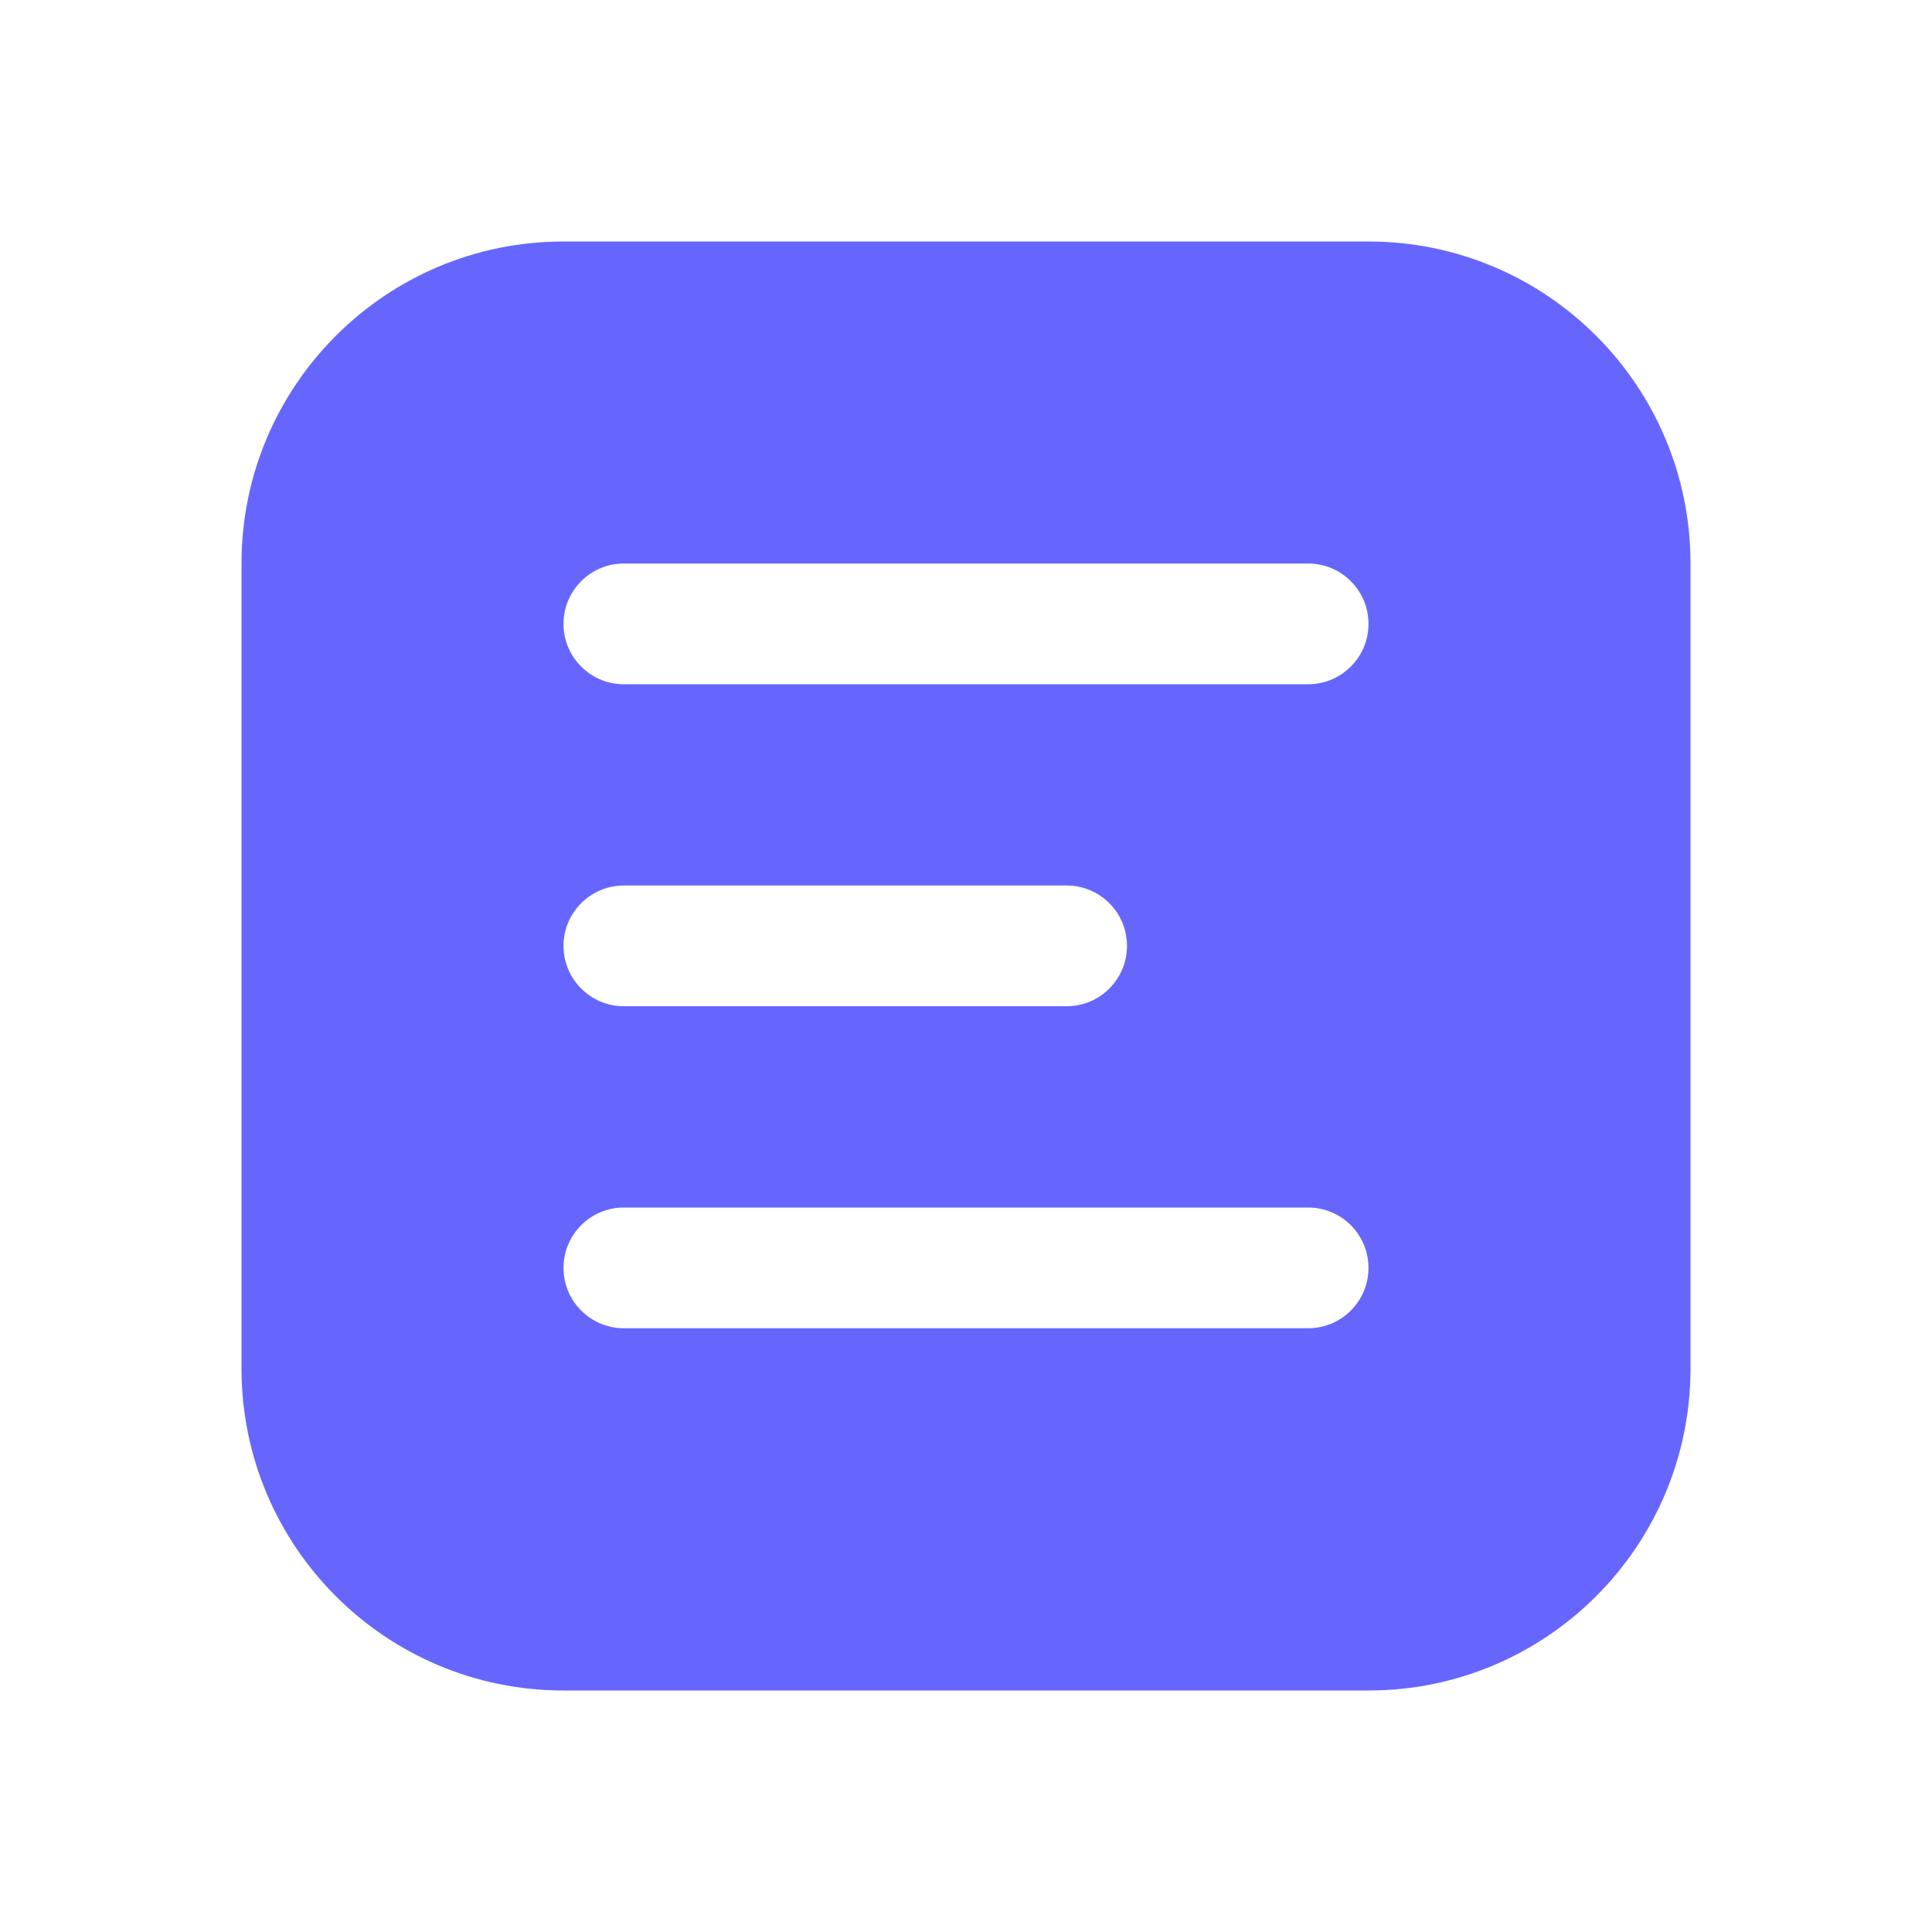
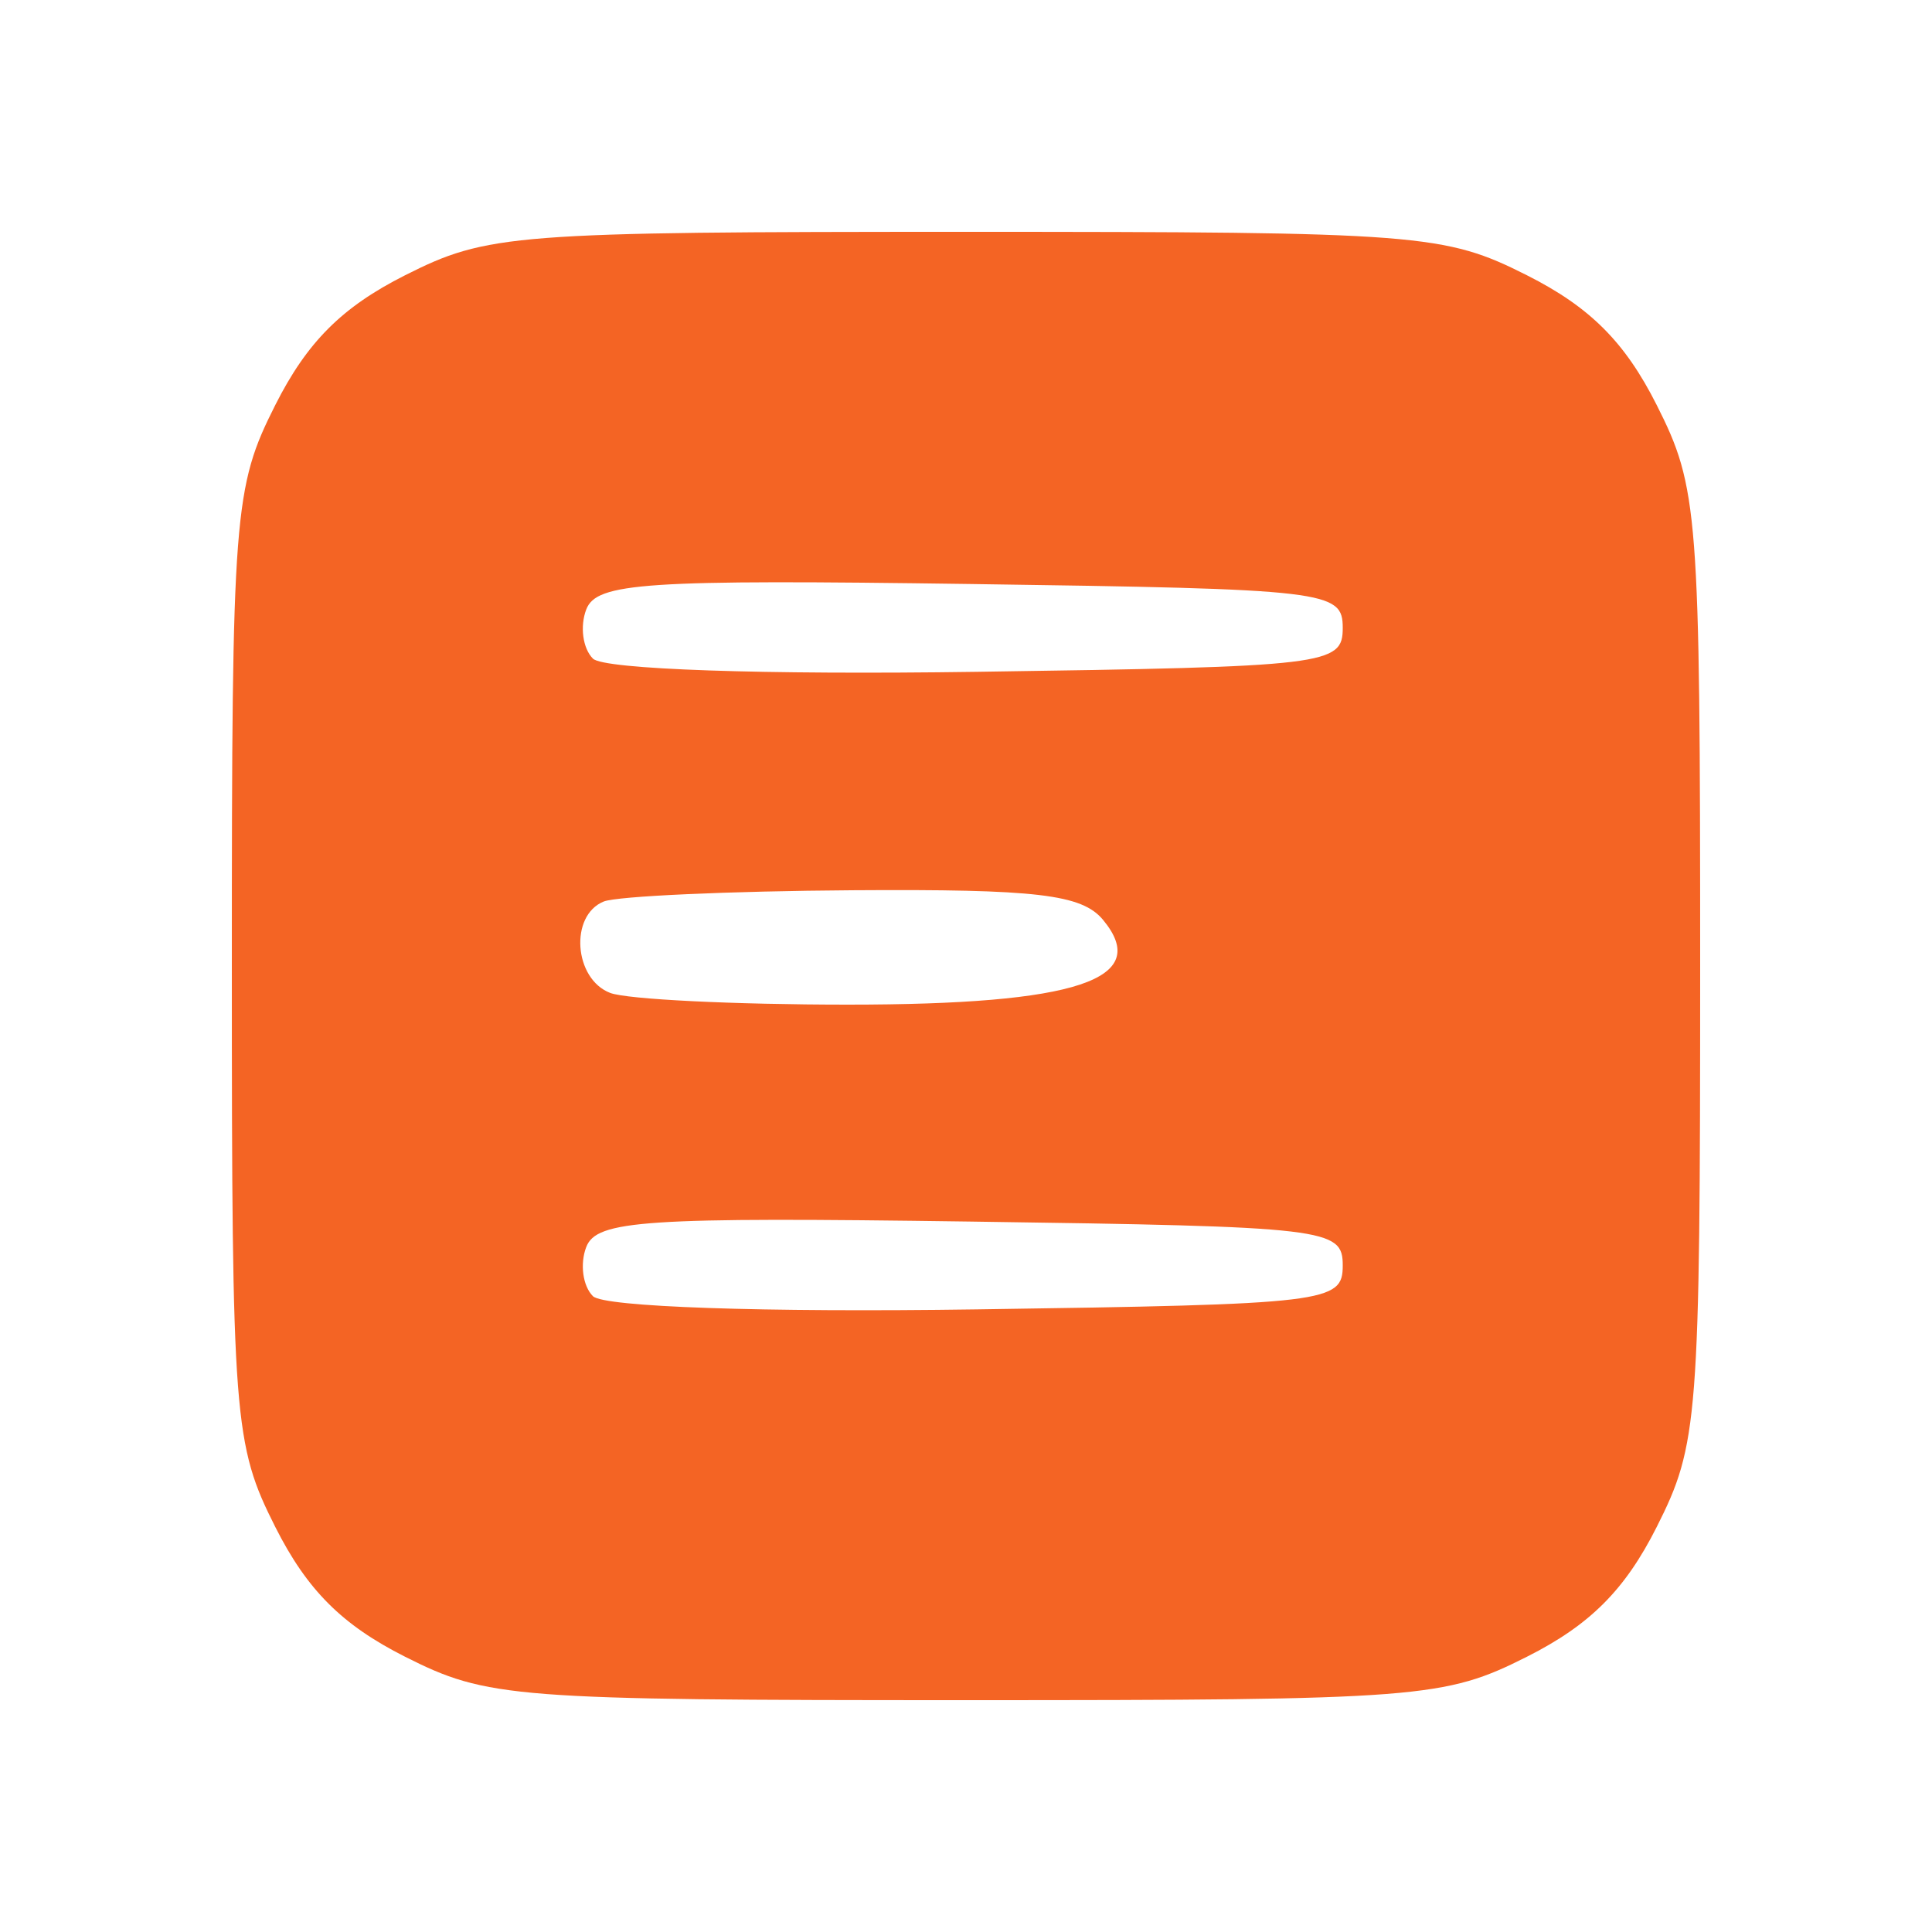
- <svg xmlns="http://www.w3.org/2000/svg" width="24" height="24" viewBox="0 0 24 24" fill="none">
-   <path fill-rule="evenodd" clip-rule="evenodd" d="M7 3C4.791 3 3 4.791 3 7V17C3 19.209 4.791 21 7 21H17C19.209 21 21 19.209 21 17V7C21 4.791 19.209 3 17 3H7ZM7.75 7C7.336 7 7 7.336 7 7.75C7 8.164 7.336 8.5 7.75 8.5H16.25C16.664 8.5 17 8.164 17 7.75C17 7.336 16.664 7 16.25 7H7.75ZM7.75 11C7.336 11 7 11.336 7 11.75C7 12.164 7.336 12.5 7.75 12.5H13.25C13.664 12.5 14 12.164 14 11.75C14 11.336 13.664 11 13.25 11H7.75ZM7 15.75C7 15.336 7.336 15 7.75 15H16.25C16.664 15 17 15.336 17 15.75C17 16.164 16.664 16.5 16.25 16.5H7.75C7.336 16.5 7 16.164 7 15.75Z" fill="#6666FF" />
+ <svg xmlns="http://www.w3.org/2000/svg" width="100" height="100" viewBox="0 0 100 100" version="1.1">
+   <path d="" stroke="none" fill="#f86424" fill-rule="evenodd" />
+   <path d="M 20.962 14.250 C 17.702 15.894, 15.894 17.702, 14.250 20.962 C 12.099 25.228, 12 26.502, 12 50 C 12 73.498, 12.099 74.772, 14.250 79.038 C 15.894 82.298, 17.702 84.106, 20.962 85.750 C 25.228 87.901, 26.502 88, 50 88 C 73.498 88, 74.772 87.901, 79.038 85.750 C 82.298 84.106, 84.106 82.298, 85.750 79.038 C 87.901 74.772, 88 73.498, 88 50 C 88 26.502, 87.901 25.228, 85.750 20.962 C 84.106 17.702, 82.298 15.894, 79.038 14.250 C 74.772 12.099, 73.498 12, 50 12 C 26.502 12, 25.228 12.099, 20.962 14.250 M 30.344 31.546 C 30.009 32.419, 30.164 33.564, 30.690 34.090 C 31.250 34.650, 39.481 34.933, 50.573 34.773 C 68.742 34.511, 69.500 34.420, 69.500 32.500 C 69.500 30.579, 68.743 30.489, 50.227 30.228 C 33.377 29.991, 30.877 30.156, 30.344 31.546 M 31.250 46.662 C 29.470 47.380, 29.701 50.671, 31.582 51.393 C 32.452 51.727, 37.991 52, 43.891 52 C 55.744 52, 59.655 50.699, 57.090 47.608 C 55.996 46.290, 53.657 46.014, 44.128 46.079 C 37.732 46.122, 31.938 46.385, 31.250 46.662 M 30.344 64.546 C 30.009 65.419, 30.164 66.564, 30.690 67.090 C 31.250 67.650, 39.481 67.933, 50.573 67.773 C 68.742 67.511, 69.500 67.420, 69.500 65.500 C 69.500 63.579, 68.743 63.489, 50.227 63.228 C 33.377 62.991, 30.877 63.156, 30.344 64.546" stroke="none" fill="#f46424" fill-rule="evenodd" />
</svg>
